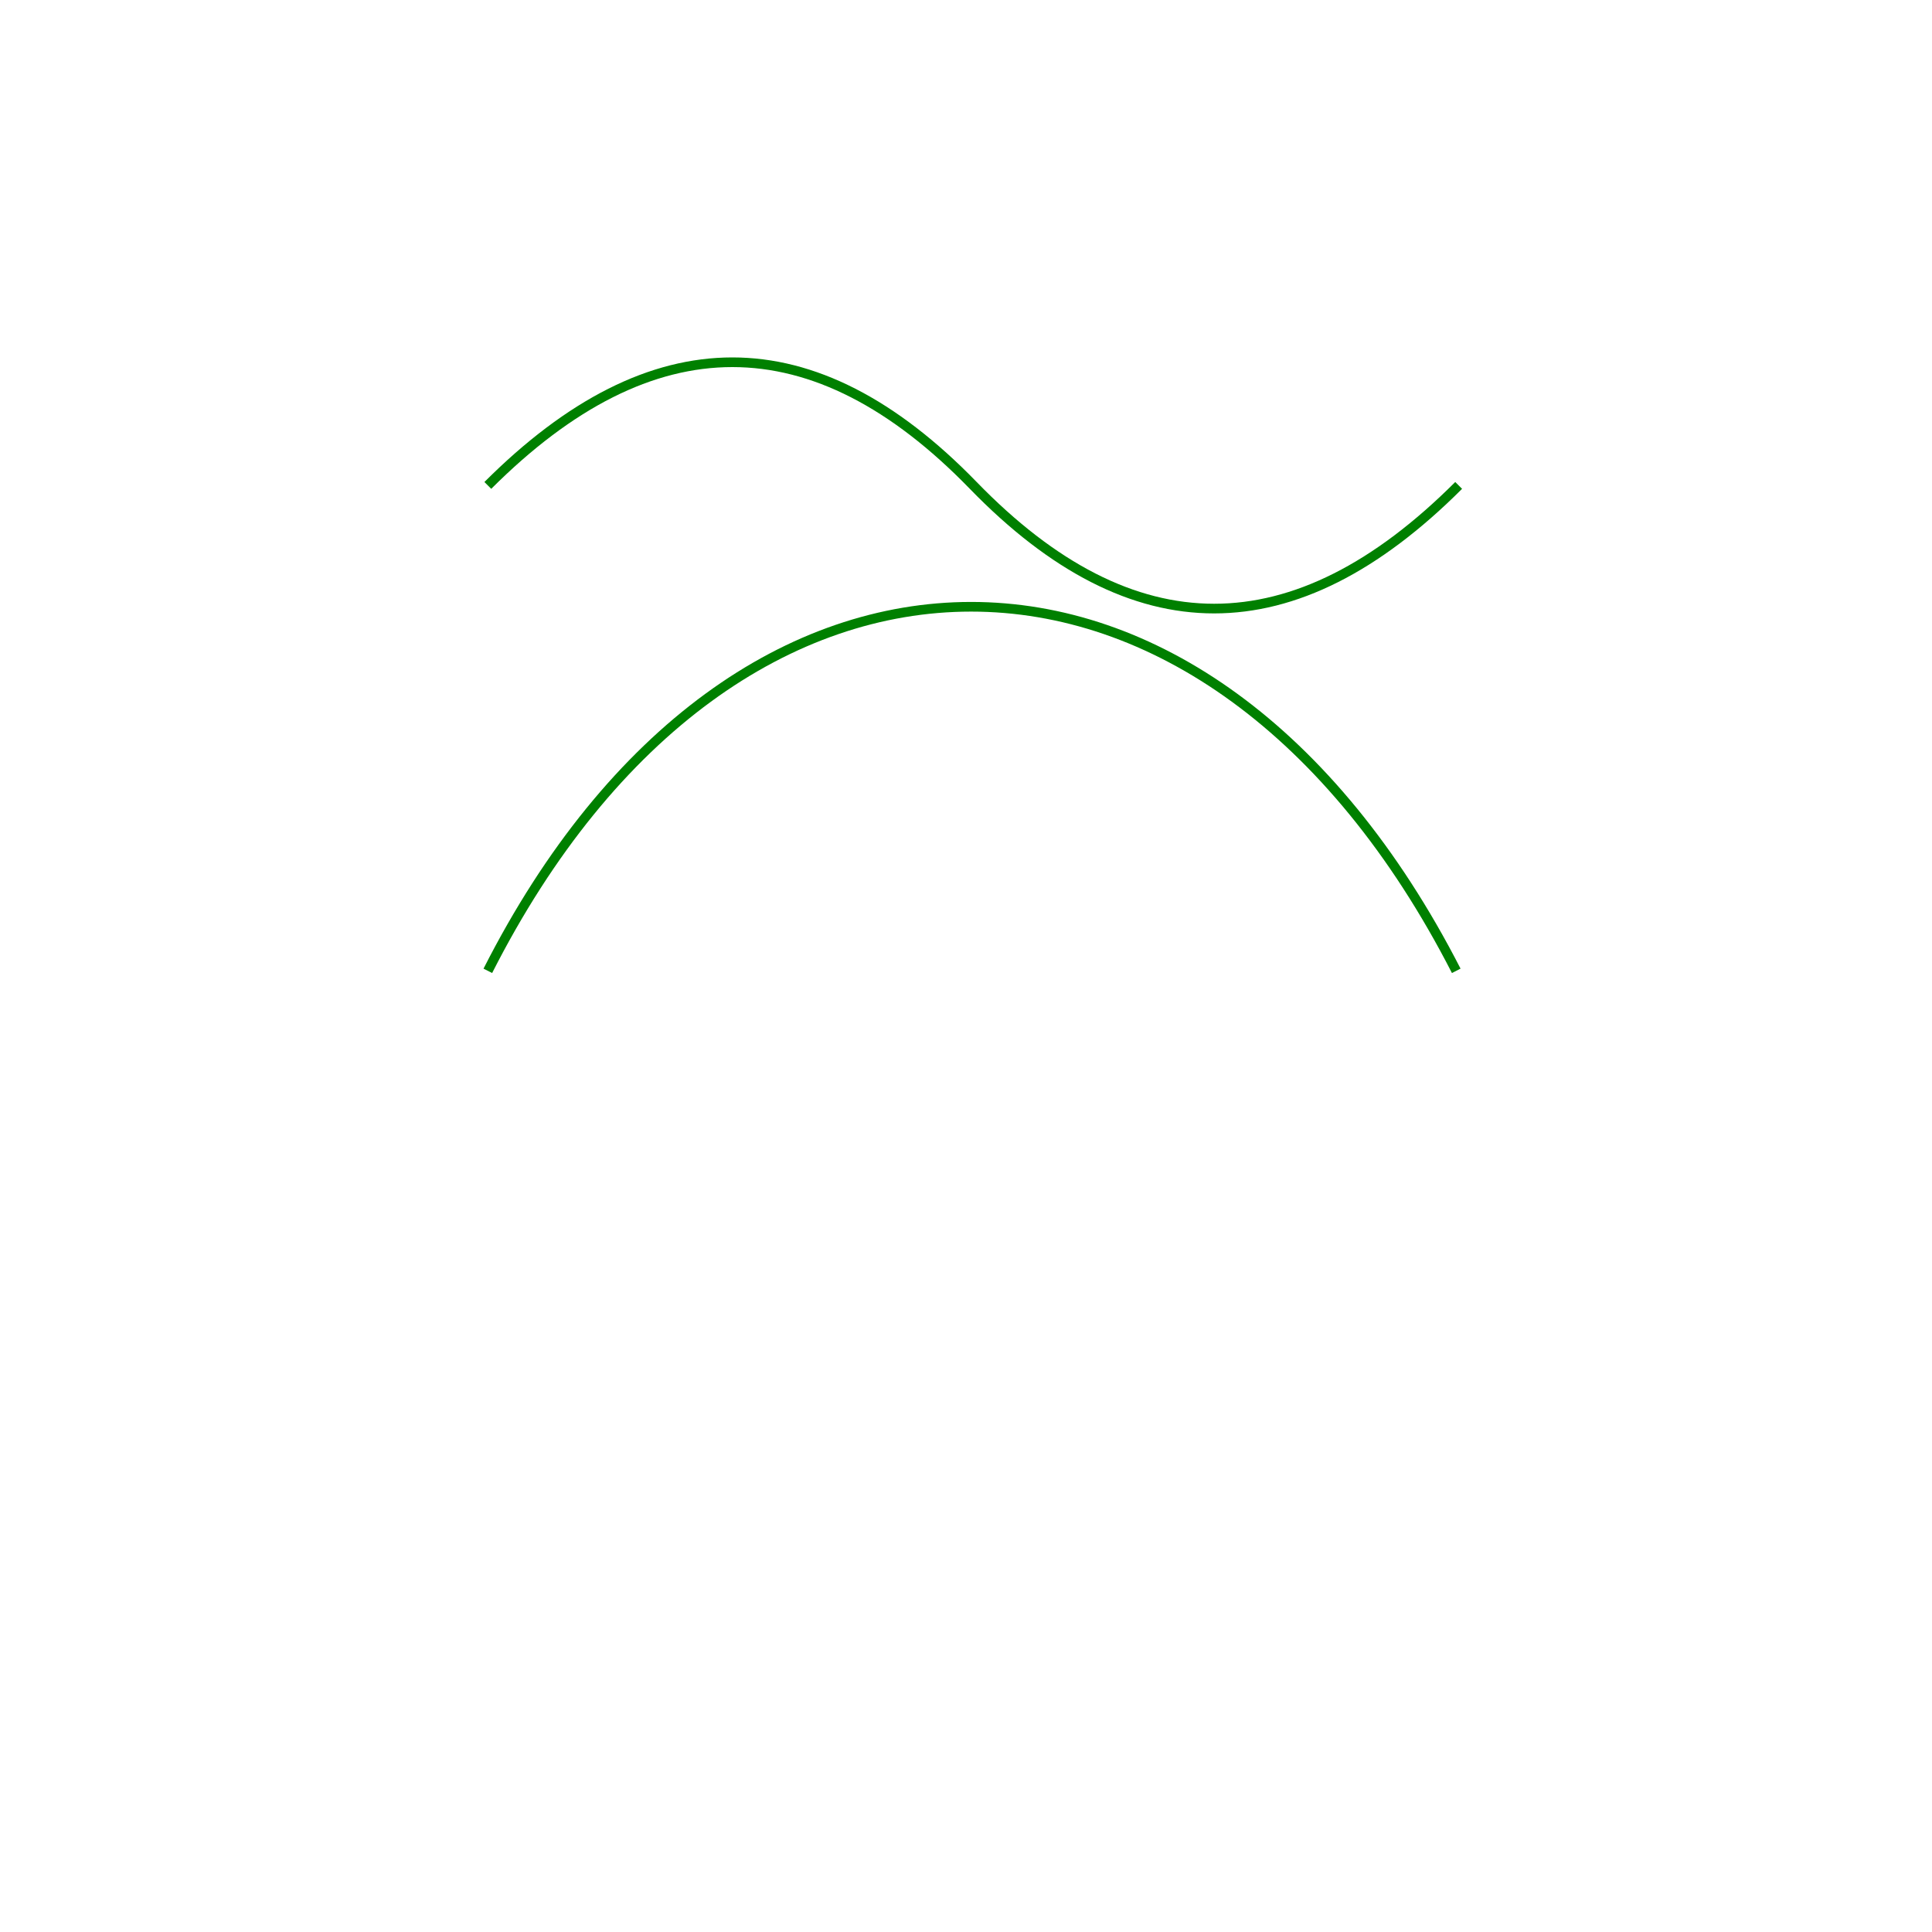
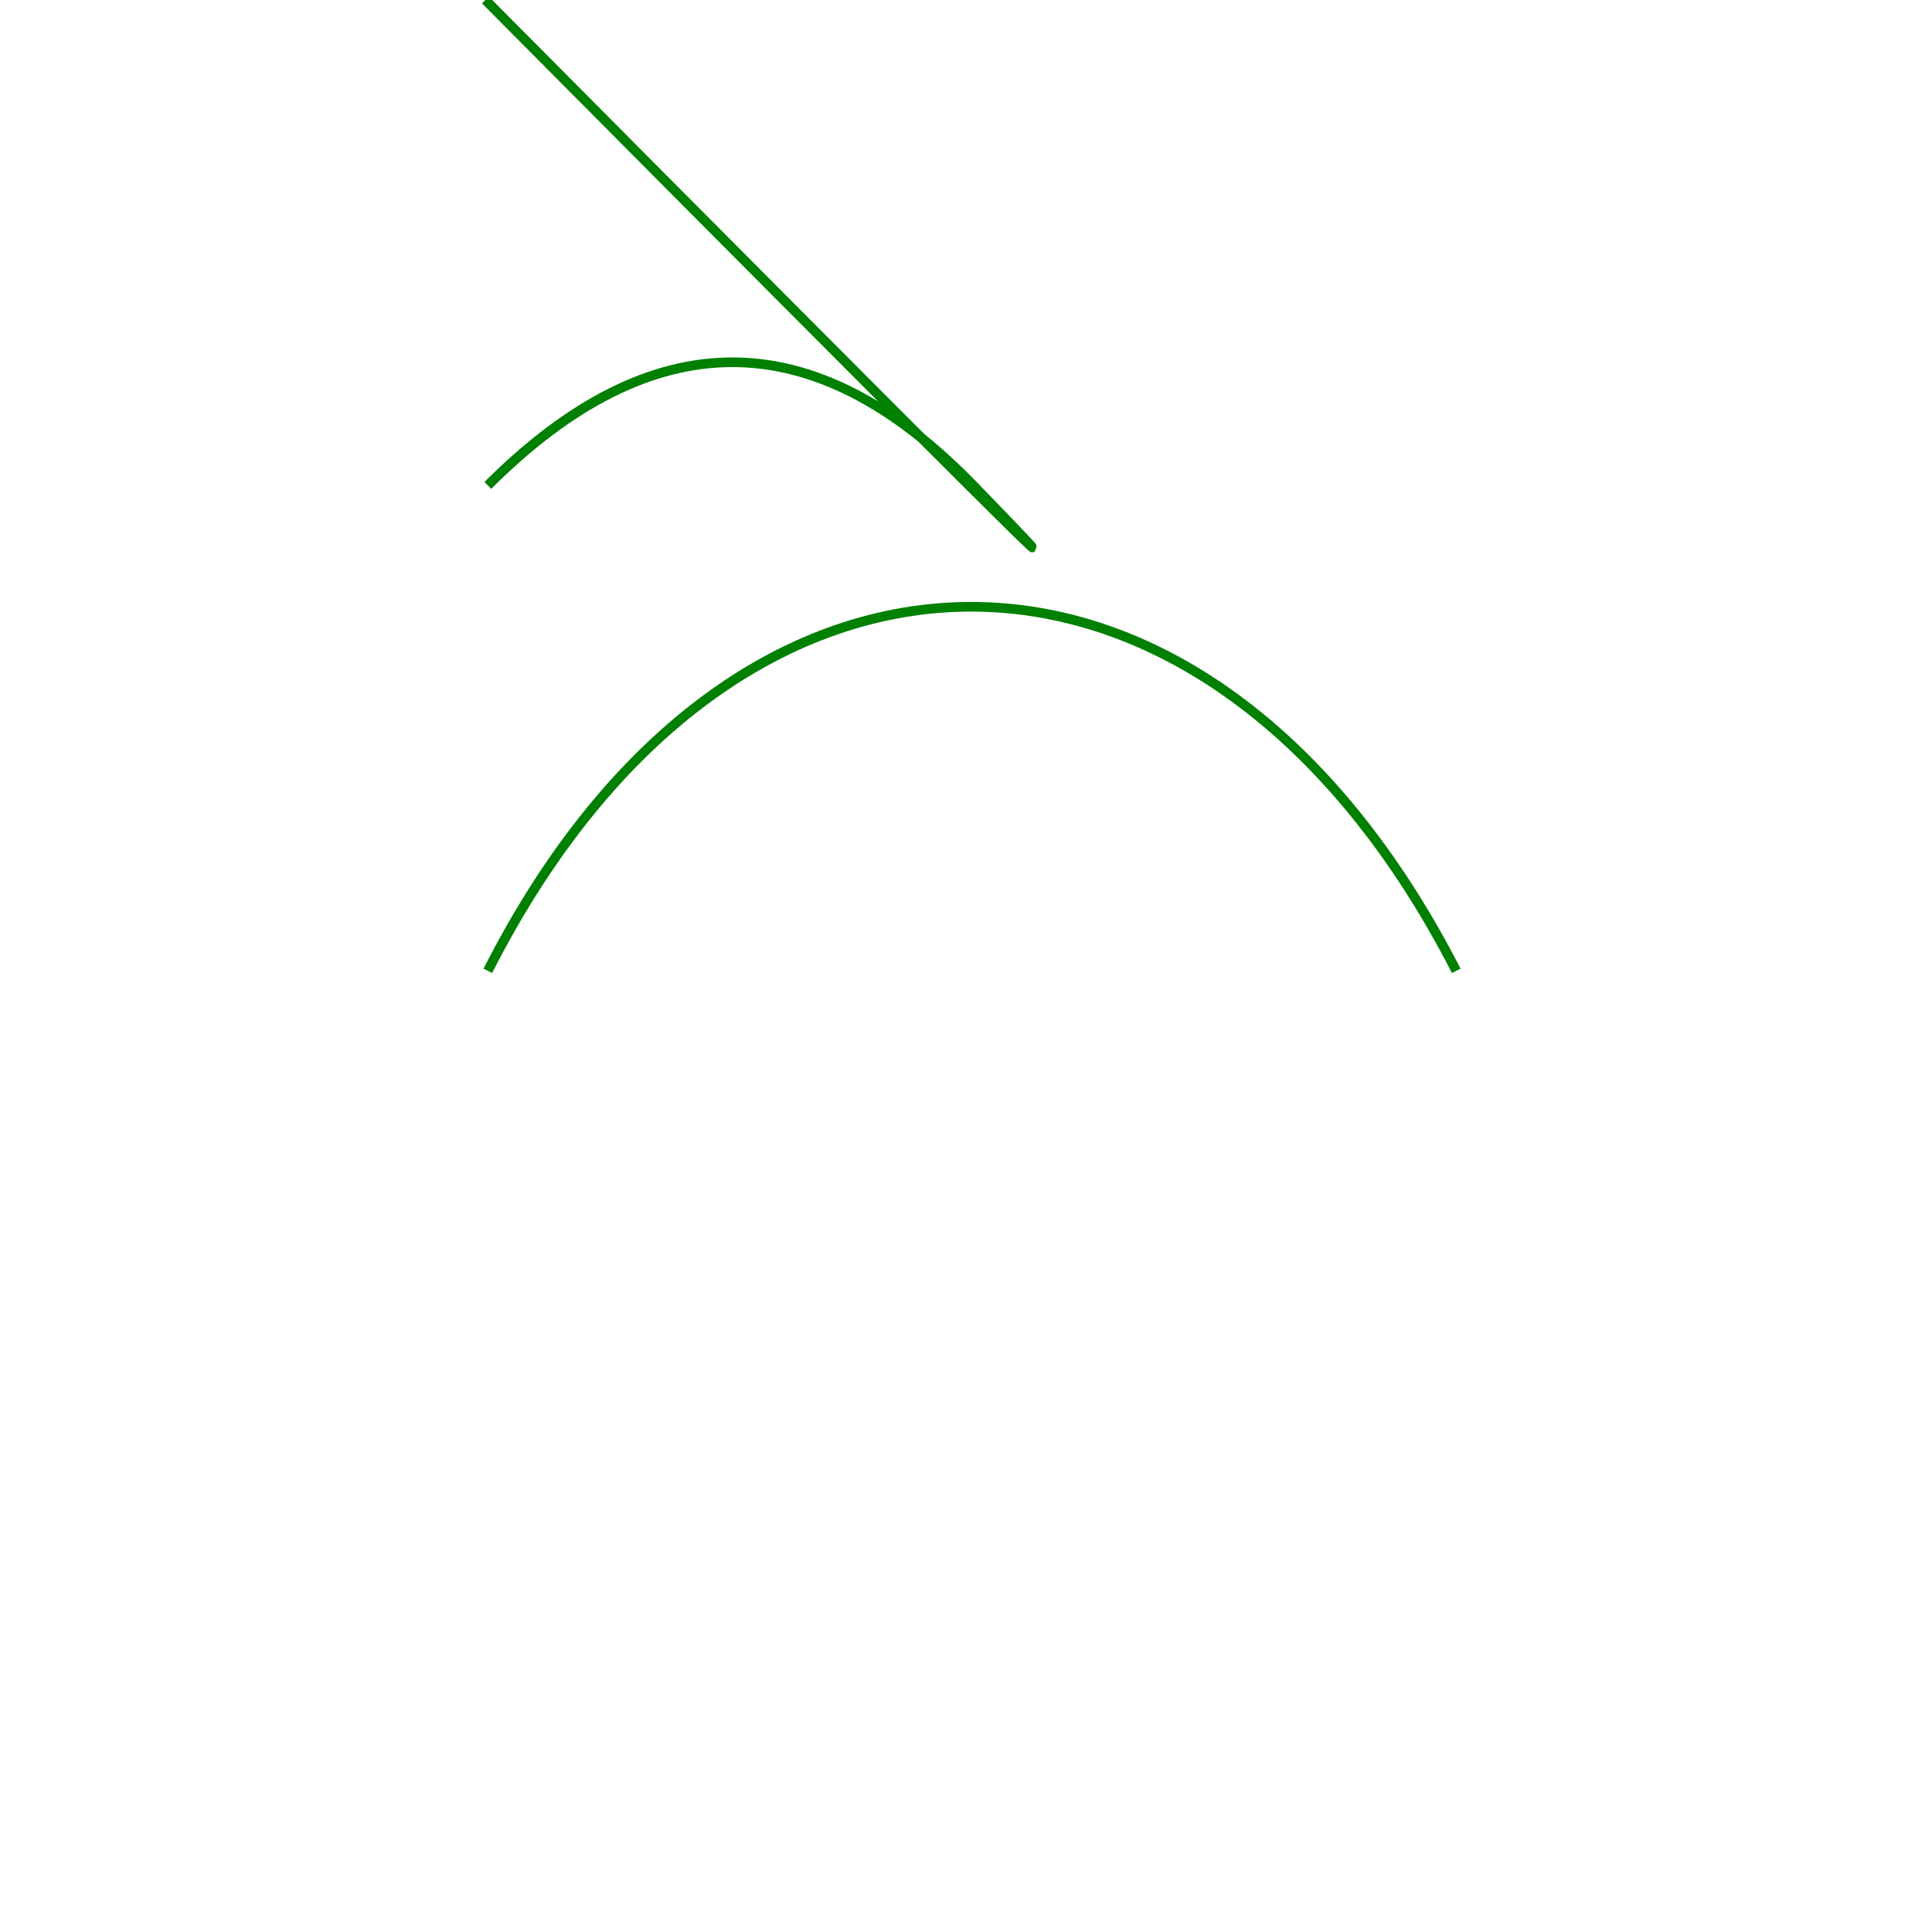
<svg xmlns="http://www.w3.org/2000/svg" width="200" height="200">
-   <path d="m 50.5,100.5 c 25.5,-50.25 74.5,-50.25 100.25,0  m -100.25,-50.25 q 25.5,-25.5 50.25,0 t 50.25,0" fill="none" stroke="green" />
+   <path d="m 50.5,100.5 c 25.5,-50.25 74.5,-50.25 100.25,0  m -100.25,-50.25 q 25.5,-25.5 50.25,0 T 50.25,0" fill="none" stroke="green" />
</svg>
